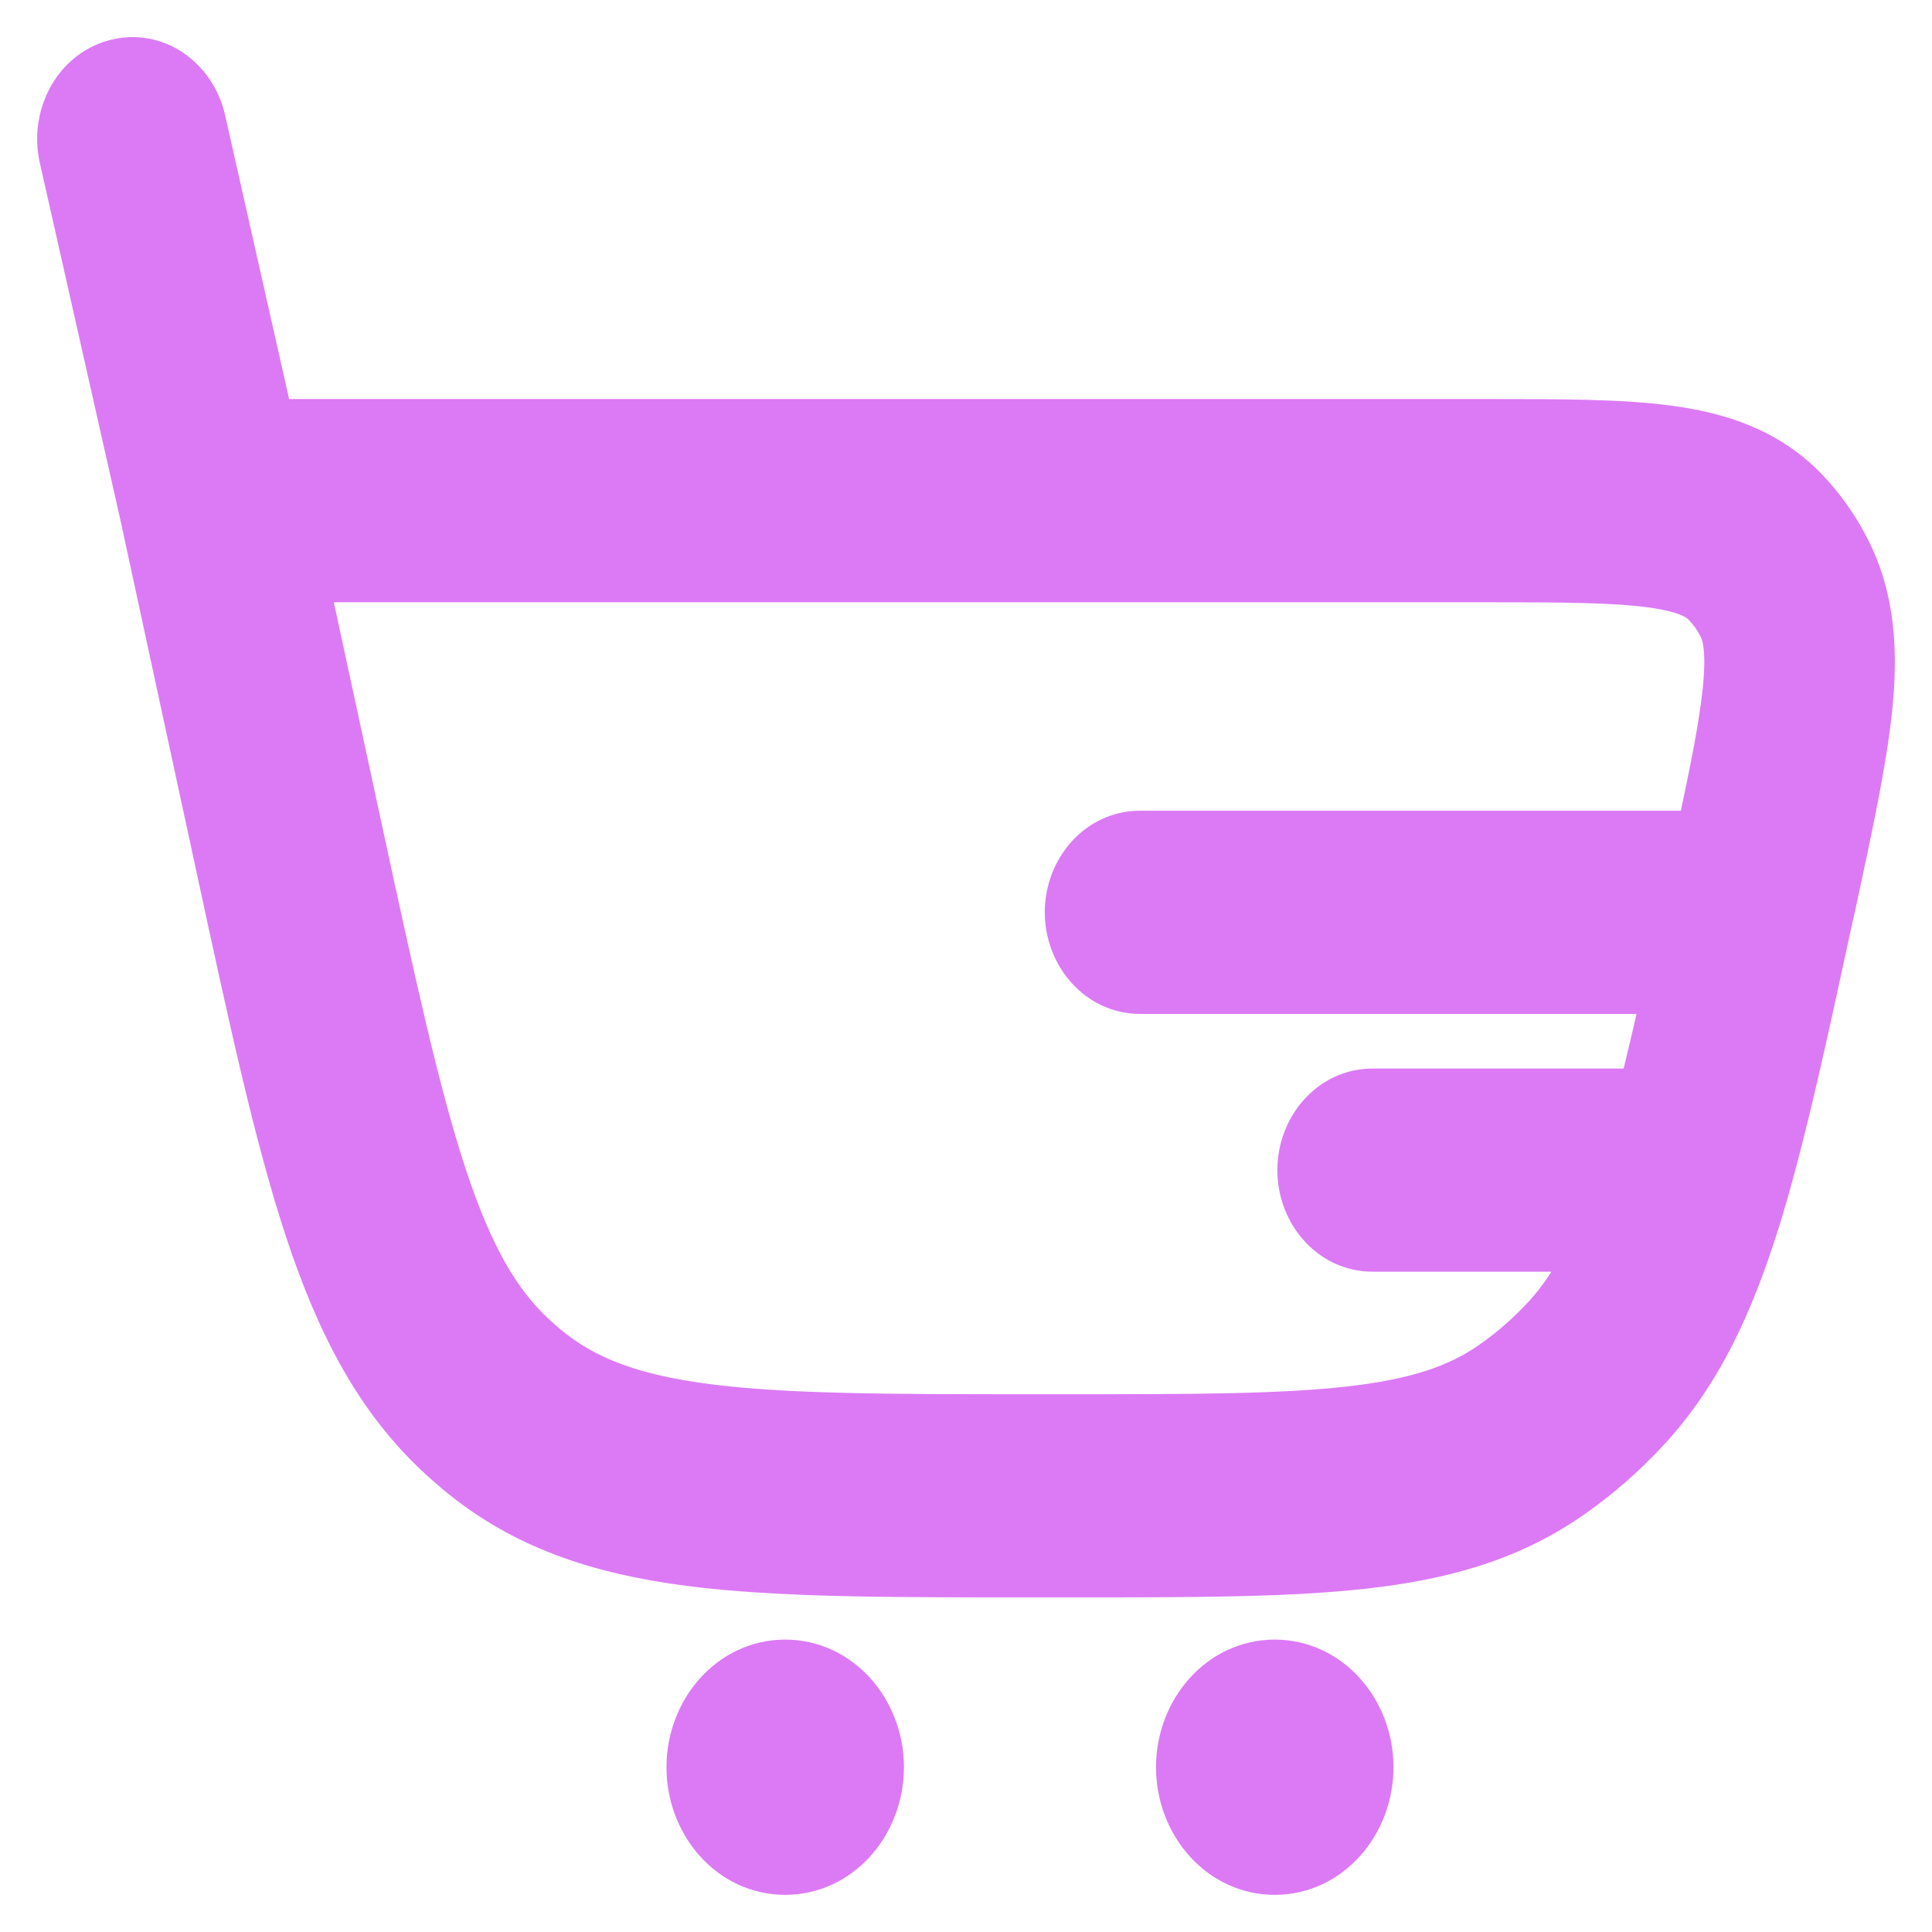
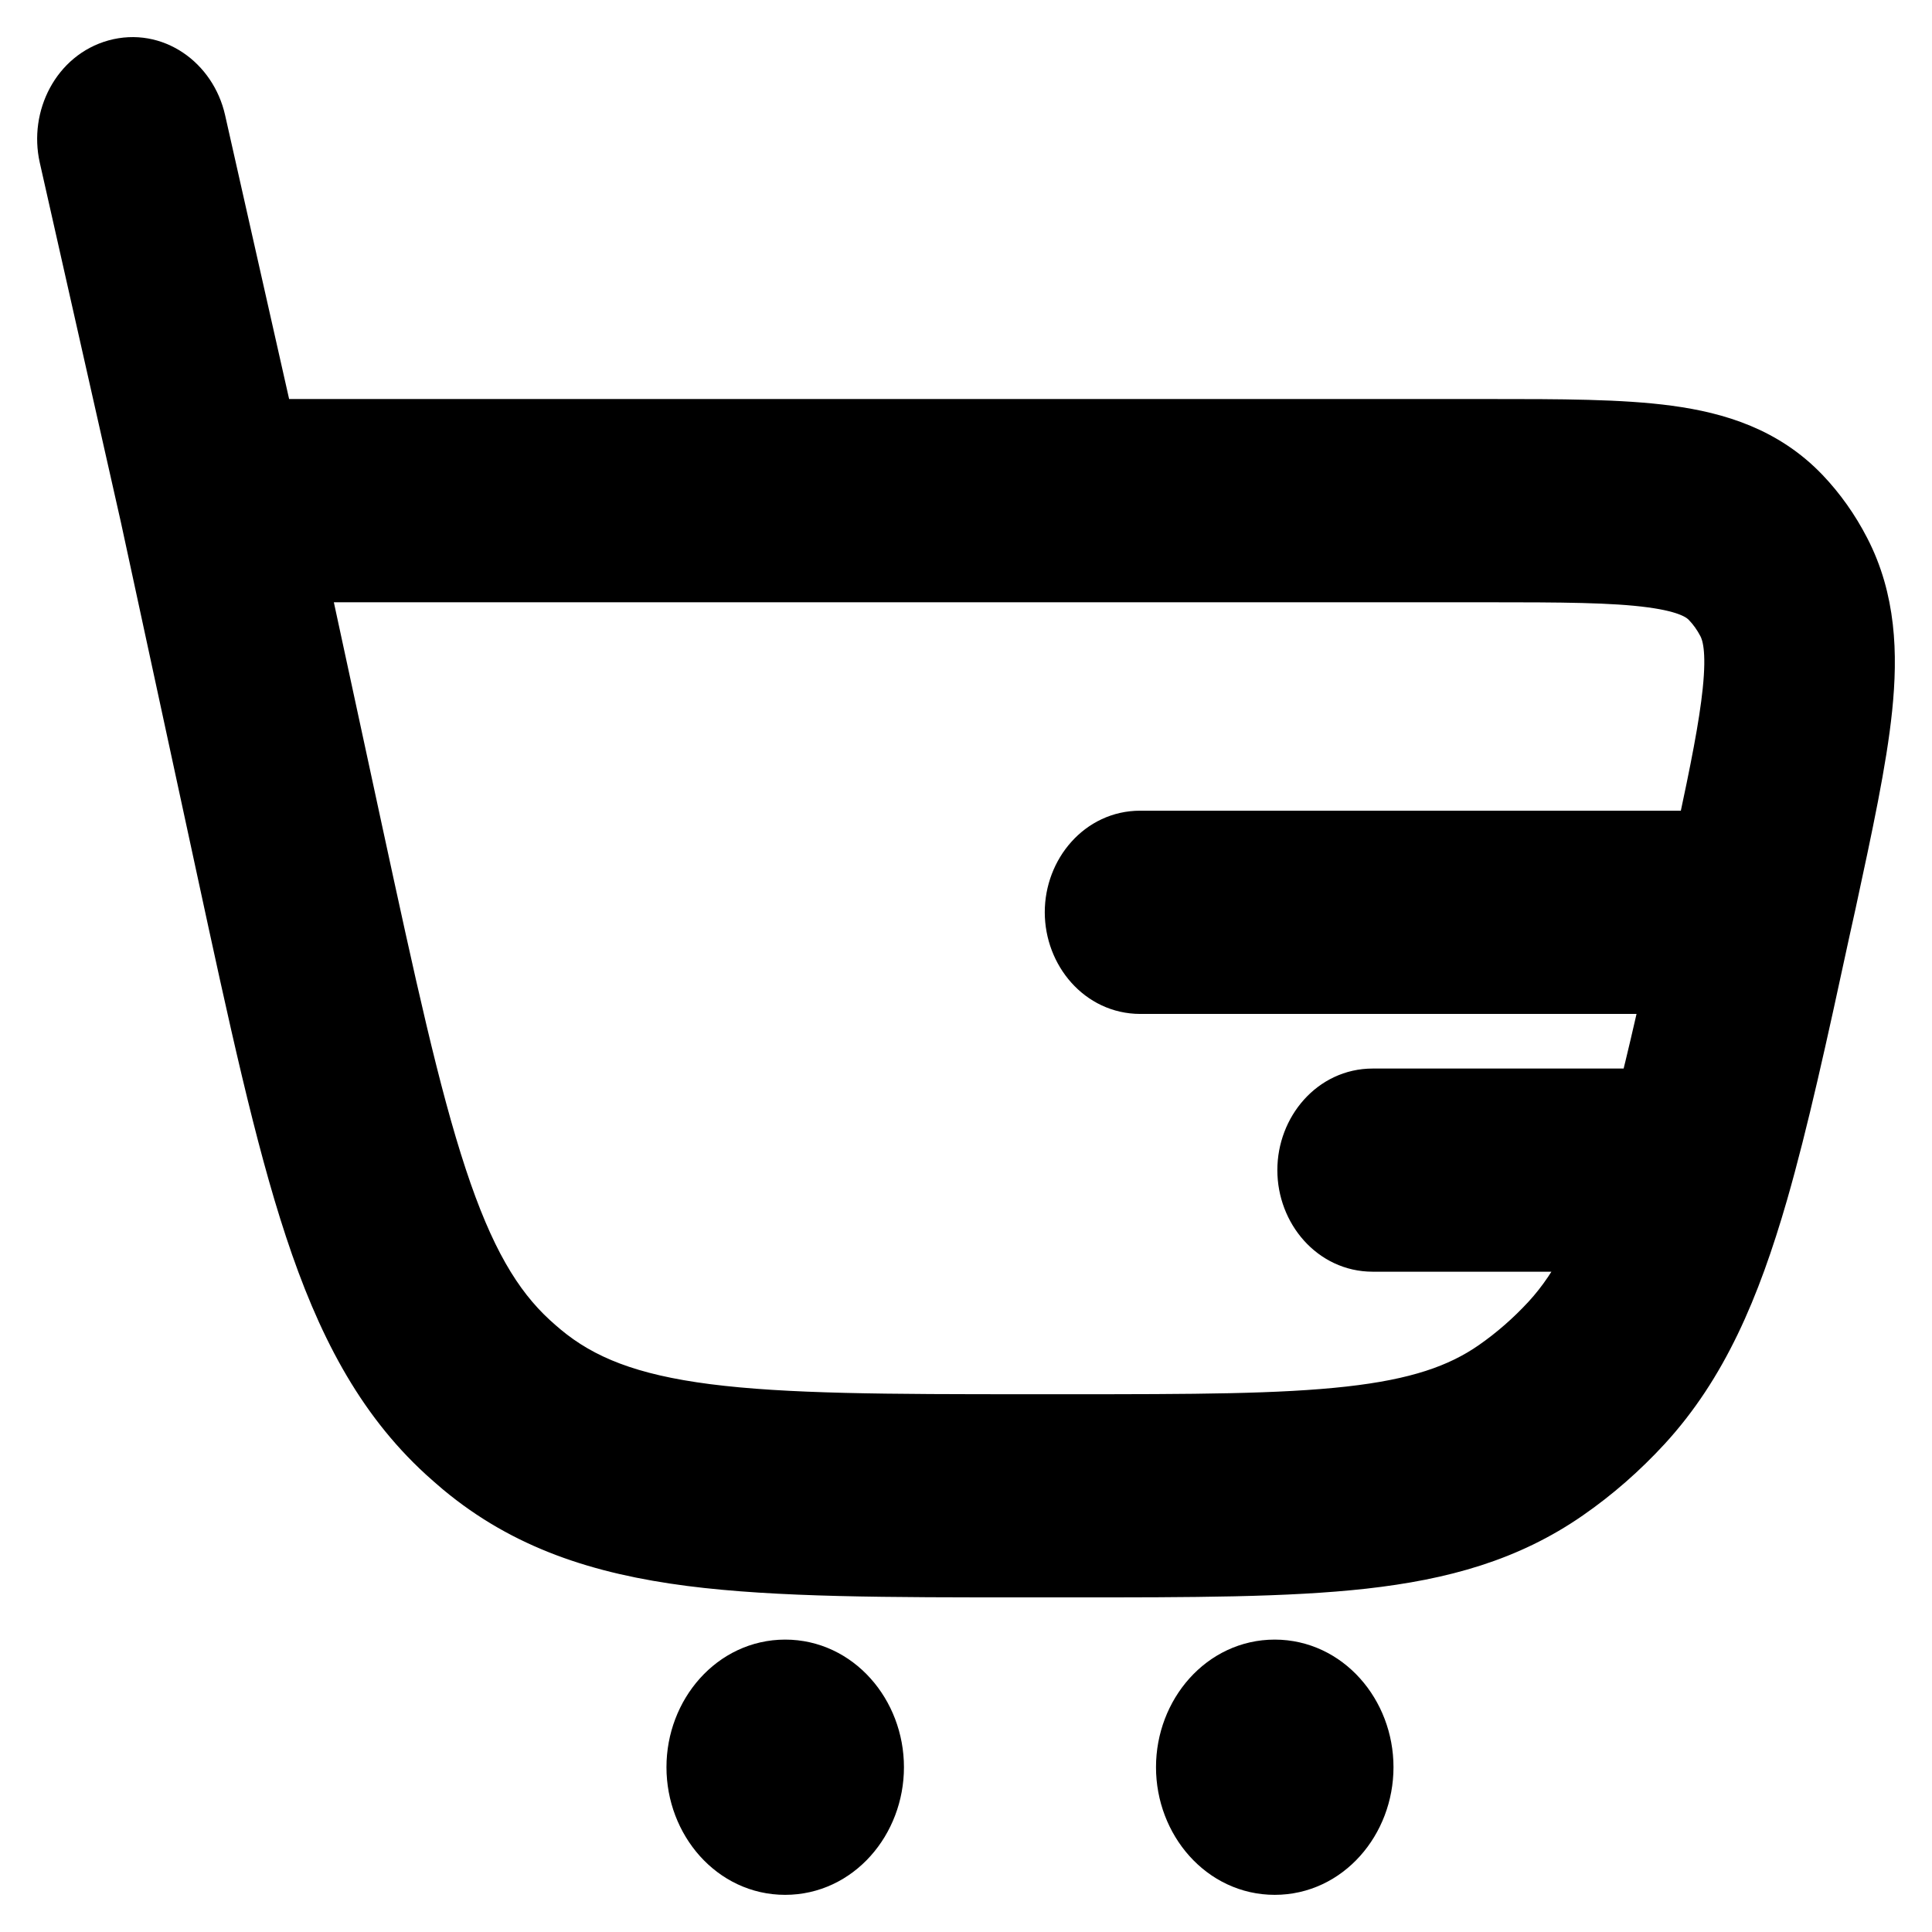
<svg xmlns="http://www.w3.org/2000/svg" width="26" height="26" viewBox="0 0 26 26" fill="none">
-   <path d="M10.566 22.315C11.335 22.315 11.915 22.997 11.915 23.782C11.915 24.568 11.335 25.25 10.566 25.25C9.798 25.25 9.219 24.568 9.219 23.782C9.219 22.997 9.799 22.316 10.566 22.315ZM17.155 22.315C17.923 22.316 18.503 22.997 18.503 23.782C18.503 24.568 17.923 25.25 17.155 25.25C16.387 25.25 15.807 24.568 15.807 23.782C15.807 22.997 16.387 22.315 17.155 22.315ZM1.526 0.785C2.105 0.625 2.654 1.022 2.785 1.603L3.691 5.62H20.03C20.995 5.62 21.816 5.62 22.467 5.708C23.148 5.8 23.813 6.007 24.346 6.564C24.567 6.796 24.755 7.062 24.905 7.353C25.265 8.047 25.292 8.795 25.215 9.541C25.141 10.258 24.951 11.137 24.726 12.18L24.648 12.532C24.342 13.949 24.085 15.12 23.809 16.08C23.432 17.386 22.986 18.426 22.219 19.262C21.897 19.612 21.541 19.924 21.158 20.189C20.337 20.759 19.43 21.011 18.36 21.131C17.321 21.247 16.037 21.247 14.431 21.247H13.812C11.955 21.247 10.47 21.248 9.278 21.095C8.049 20.936 7.021 20.602 6.123 19.854C6.047 19.79 5.972 19.724 5.898 19.657C5.036 18.867 4.508 17.843 4.086 16.564C3.675 15.32 3.33 13.724 2.897 11.721L1.876 6.997V6.996L0.779 2.133C0.65 1.558 0.96 0.942 1.526 0.785ZM4.896 11.157C5.346 13.236 5.665 14.704 6.03 15.81C6.387 16.892 6.753 17.511 7.233 17.951C7.283 17.996 7.333 18.041 7.384 18.083C7.879 18.496 8.5 18.743 9.523 18.875C10.575 19.01 11.931 19.013 13.861 19.013H14.388C16.057 19.013 17.23 19.011 18.148 18.908C19.042 18.808 19.595 18.619 20.043 18.308C20.299 18.13 20.538 17.921 20.755 17.686C20.958 17.465 21.137 17.203 21.305 16.864H18.473C17.879 16.864 17.44 16.339 17.44 15.747C17.44 15.155 17.879 14.63 18.473 14.63H22.046C22.14 14.256 22.235 13.847 22.337 13.395H15.343C14.749 13.394 14.311 12.869 14.31 12.277C14.31 11.685 14.749 11.16 15.343 11.16H22.823C22.998 10.342 23.115 9.756 23.163 9.293C23.22 8.746 23.158 8.549 23.105 8.446C23.052 8.344 22.986 8.251 22.91 8.172C22.84 8.098 22.694 7.991 22.211 7.926C21.707 7.858 21.022 7.855 19.98 7.855H4.183L4.896 11.157Z" fill="#DC7AF5" stroke="#DC7AF5" stroke-width="0.5" />
+   <path d="M10.566 22.315C11.335 22.315 11.915 22.997 11.915 23.782C11.915 24.568 11.335 25.25 10.566 25.25C9.798 25.25 9.219 24.568 9.219 23.782C9.219 22.997 9.799 22.316 10.566 22.315ZM17.155 22.315C17.923 22.316 18.503 22.997 18.503 23.782C18.503 24.568 17.923 25.25 17.155 25.25C16.387 25.25 15.807 24.568 15.807 23.782C15.807 22.997 16.387 22.315 17.155 22.315ZM1.526 0.785C2.105 0.625 2.654 1.022 2.785 1.603L3.691 5.62H20.03C20.995 5.62 21.816 5.62 22.467 5.708C23.148 5.8 23.813 6.007 24.346 6.564C24.567 6.796 24.755 7.062 24.905 7.353C25.265 8.047 25.292 8.795 25.215 9.541C25.141 10.258 24.951 11.137 24.726 12.18L24.648 12.532C24.342 13.949 24.085 15.12 23.809 16.08C23.432 17.386 22.986 18.426 22.219 19.262C21.897 19.612 21.541 19.924 21.158 20.189C20.337 20.759 19.43 21.011 18.36 21.131C17.321 21.247 16.037 21.247 14.431 21.247H13.812C11.955 21.247 10.47 21.248 9.278 21.095C8.049 20.936 7.021 20.602 6.123 19.854C6.047 19.79 5.972 19.724 5.898 19.657C5.036 18.867 4.508 17.843 4.086 16.564C3.675 15.32 3.33 13.724 2.897 11.721L1.876 6.997V6.996L0.779 2.133C0.65 1.558 0.96 0.942 1.526 0.785ZM4.896 11.157C5.346 13.236 5.665 14.704 6.03 15.81C6.387 16.892 6.753 17.511 7.233 17.951C7.283 17.996 7.333 18.041 7.384 18.083C7.879 18.496 8.5 18.743 9.523 18.875C10.575 19.01 11.931 19.013 13.861 19.013H14.388C16.057 19.013 17.23 19.011 18.148 18.908C19.042 18.808 19.595 18.619 20.043 18.308C20.299 18.13 20.538 17.921 20.755 17.686C20.958 17.465 21.137 17.203 21.305 16.864H18.473C17.879 16.864 17.44 16.339 17.44 15.747C17.44 15.155 17.879 14.63 18.473 14.63H22.046C22.14 14.256 22.235 13.847 22.337 13.395H15.343C14.749 13.394 14.311 12.869 14.31 12.277C14.31 11.685 14.749 11.16 15.343 11.16H22.823C22.998 10.342 23.115 9.756 23.163 9.293C23.22 8.746 23.158 8.549 23.105 8.446C23.052 8.344 22.986 8.251 22.91 8.172C22.84 8.098 22.694 7.991 22.211 7.926C21.707 7.858 21.022 7.855 19.98 7.855H4.183L4.896 11.157Z" fill="currentColor" stroke="currentColor" stroke-width="0.5" />
</svg>
